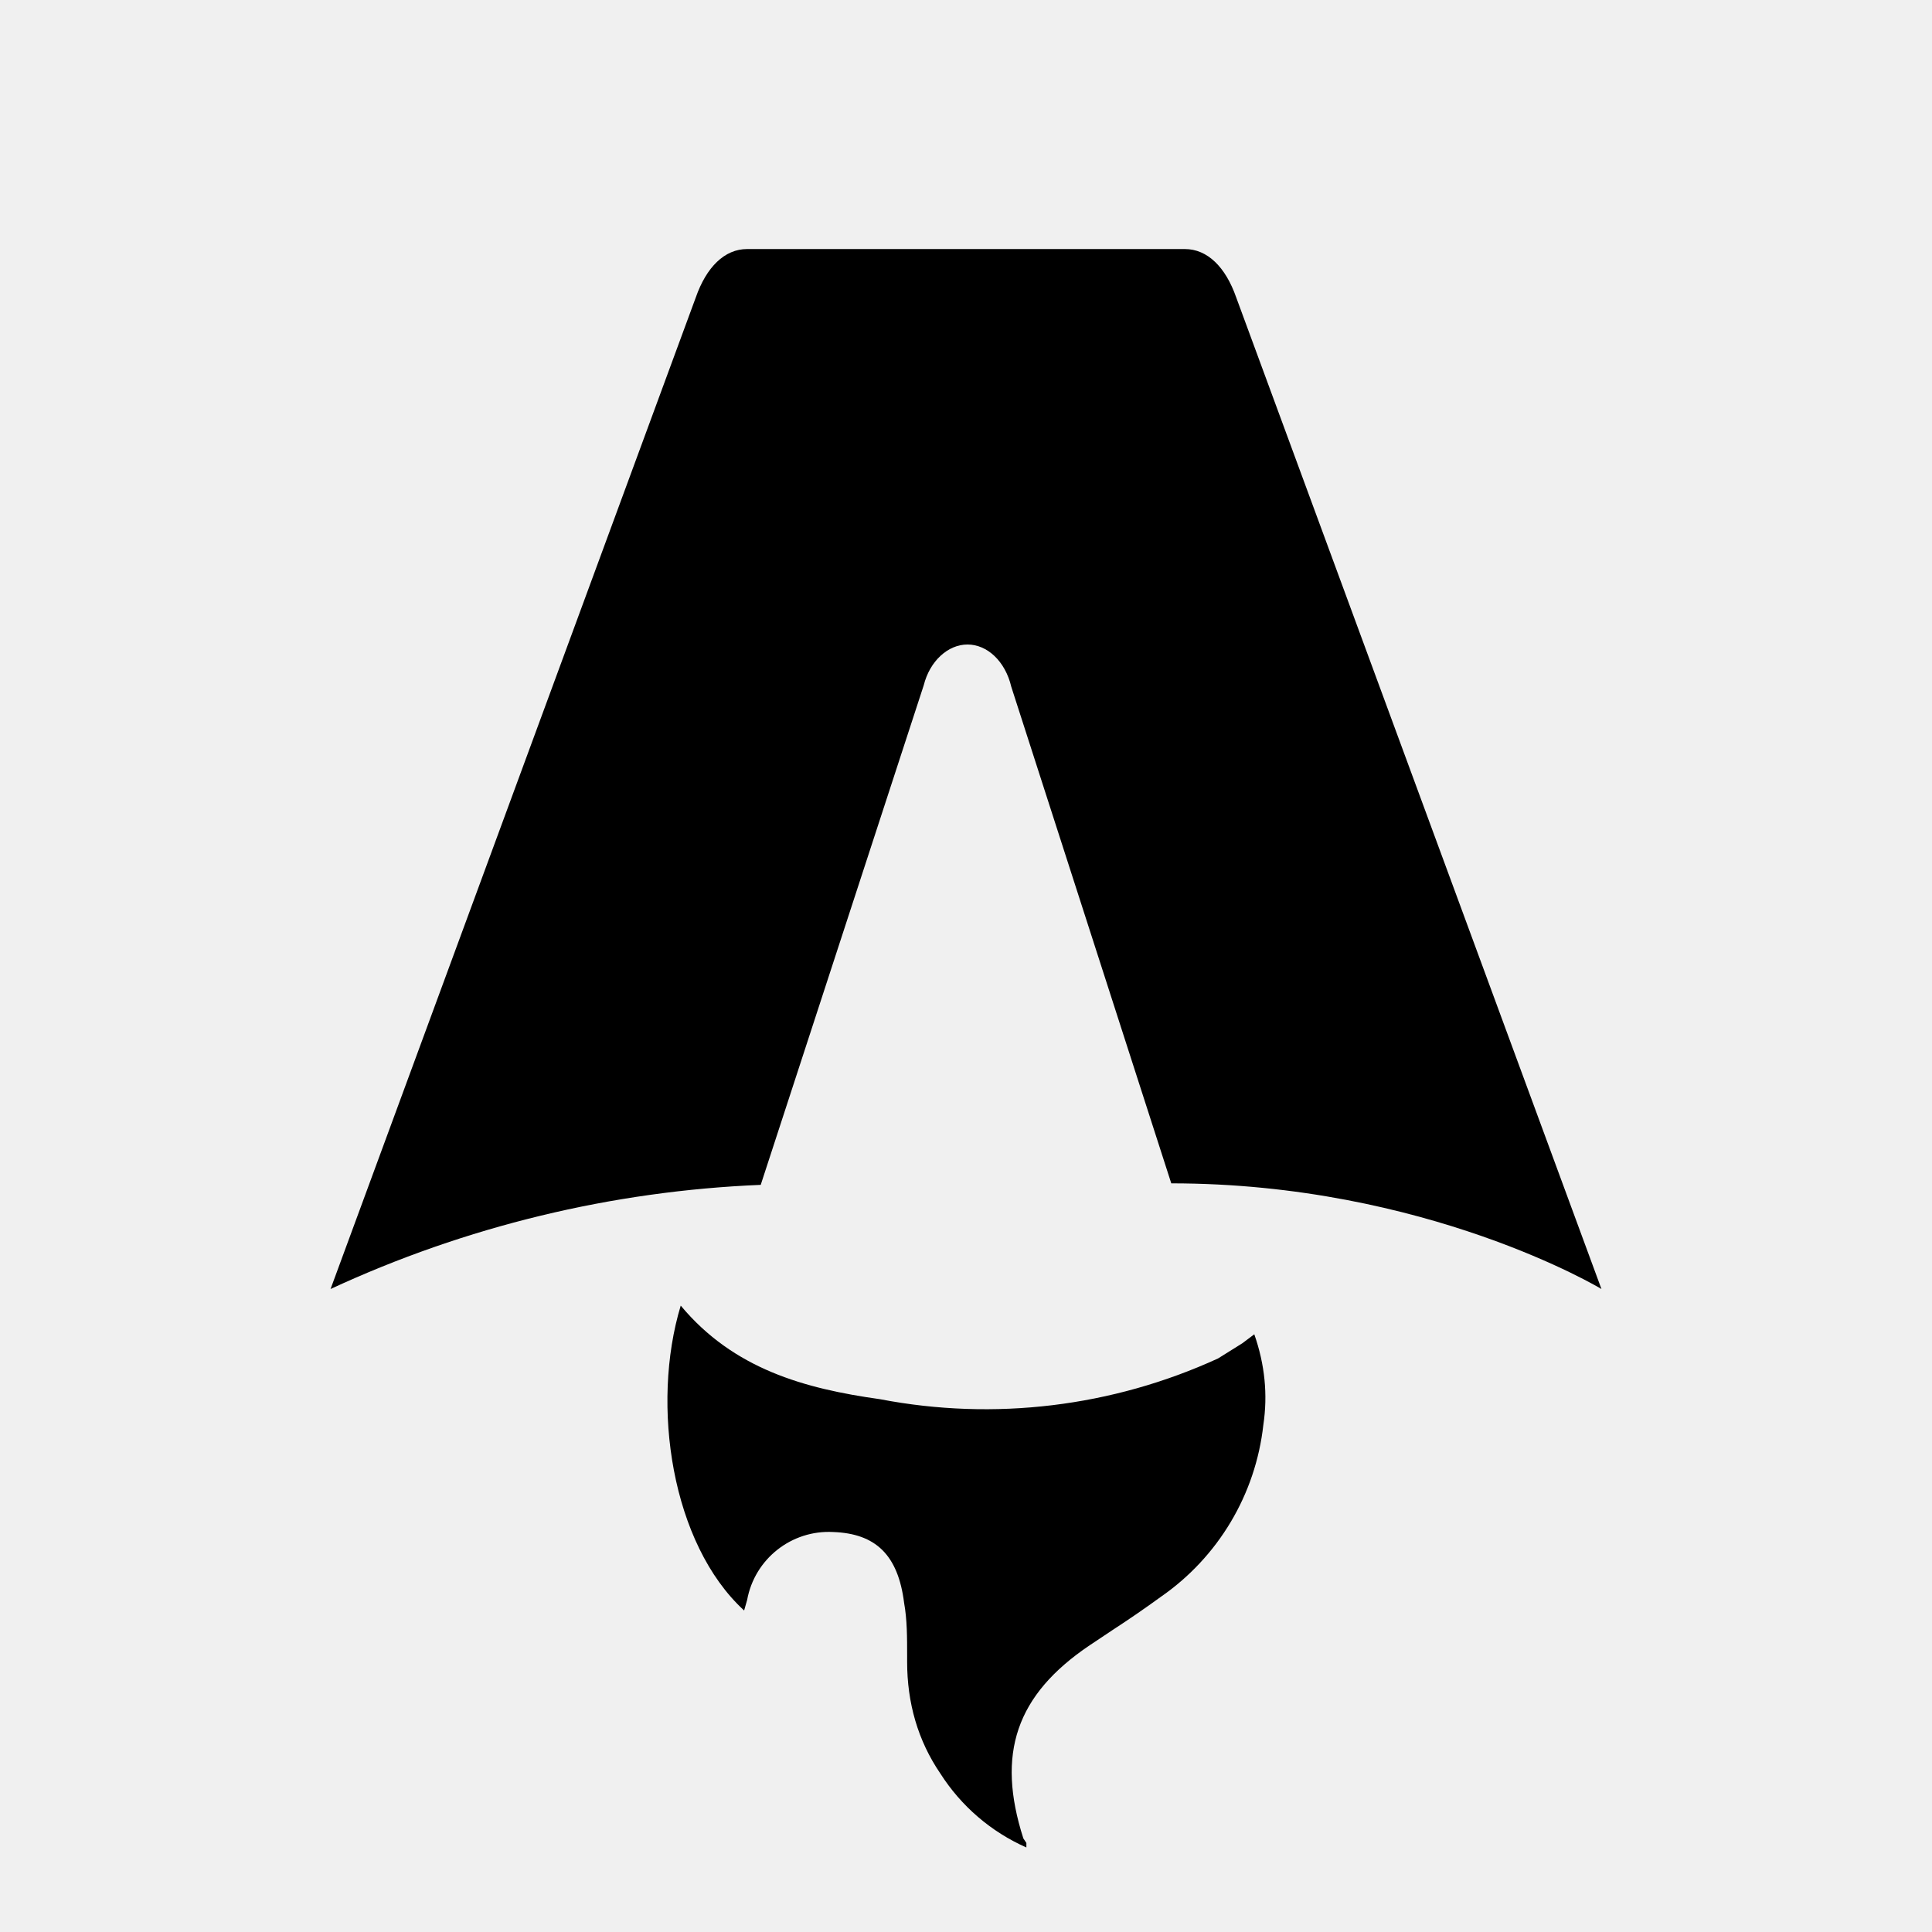
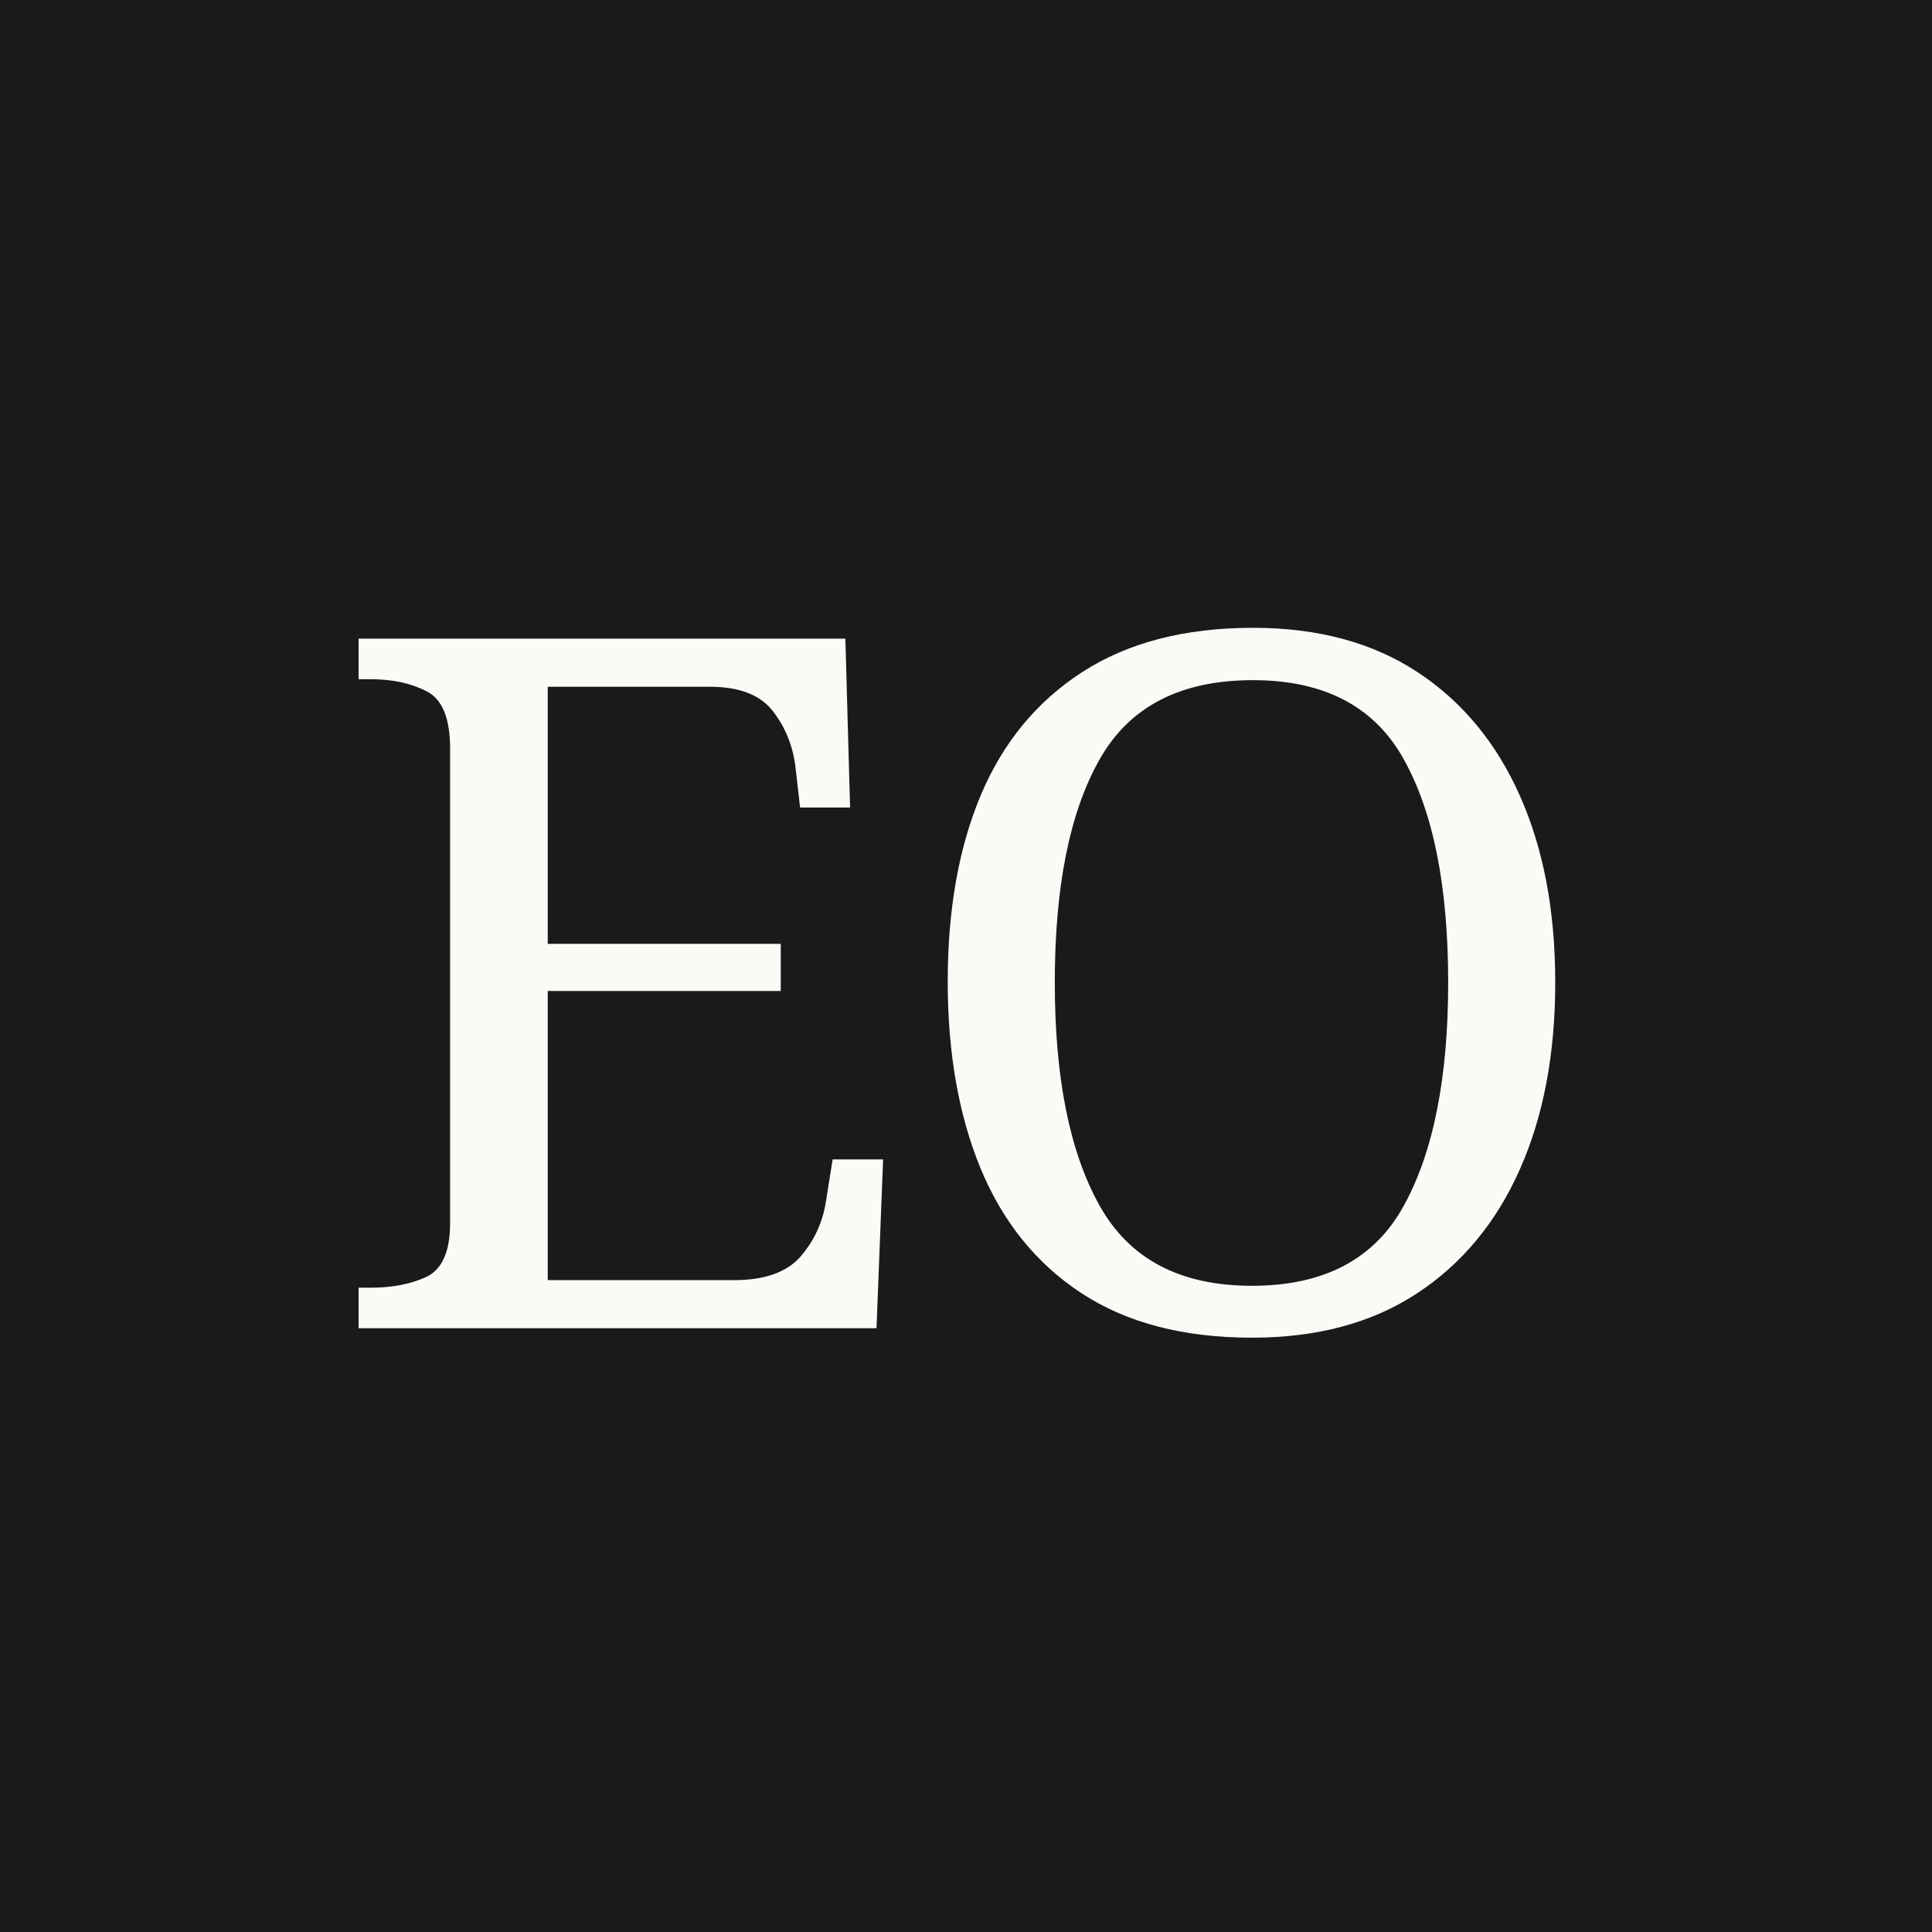
- <svg xmlns="http://www.w3.org/2000/svg" fill="none" viewBox="0 0 128 128">
-   <path d="M50.4 78.5a75.1 75.1 0 0 0-28.5 6.9l24.2-65.7c.7-2 1.9-3.2 3.4-3.2h29c1.5 0 2.7 1.2 3.4 3.2l24.2 65.7s-11.6-7-28.5-7L67 45.5c-.4-1.7-1.6-2.8-2.9-2.8-1.3 0-2.5 1.1-2.9 2.7L50.4 78.5Zm-1.1 28.2Zm-4.2-20.2c-2 6.6-.6 15.8 4.2 20.2a17.5 17.5 0 0 1 .2-.7 5.5 5.5 0 0 1 5.7-4.5c2.8.1 4.3 1.5 4.7 4.7.2 1.1.2 2.3.2 3.5v.4c0 2.7.7 5.2 2.2 7.4a13 13 0 0 0 5.7 4.9v-.3l-.2-.3c-1.8-5.6-.5-9.5 4.4-12.8l1.5-1a73 73 0 0 0 3.2-2.2 16 16 0 0 0 6.8-11.4c.3-2 .1-4-.6-6l-.8.6-1.6 1a37 37 0 0 1-22.4 2.7c-5-.7-9.7-2-13.2-6.2Z" />
-   <style>
-         path { fill: #000; }
-         @media (prefers-color-scheme: dark) {
-             path { fill: #FFF; }
-         }
-     </style>
+ <svg xmlns="http://www.w3.org/2000/svg" viewBox="0 0 64 64">
+   <rect width="64" height="64" fill="#1A1A1A" />
+   <text x="32" y="44" font-family="Georgia, 'Source Serif 4', serif" font-size="32" font-weight="500" fill="#FAFAF7" text-anchor="middle" letter-spacing="-1">EO</text>
</svg>
